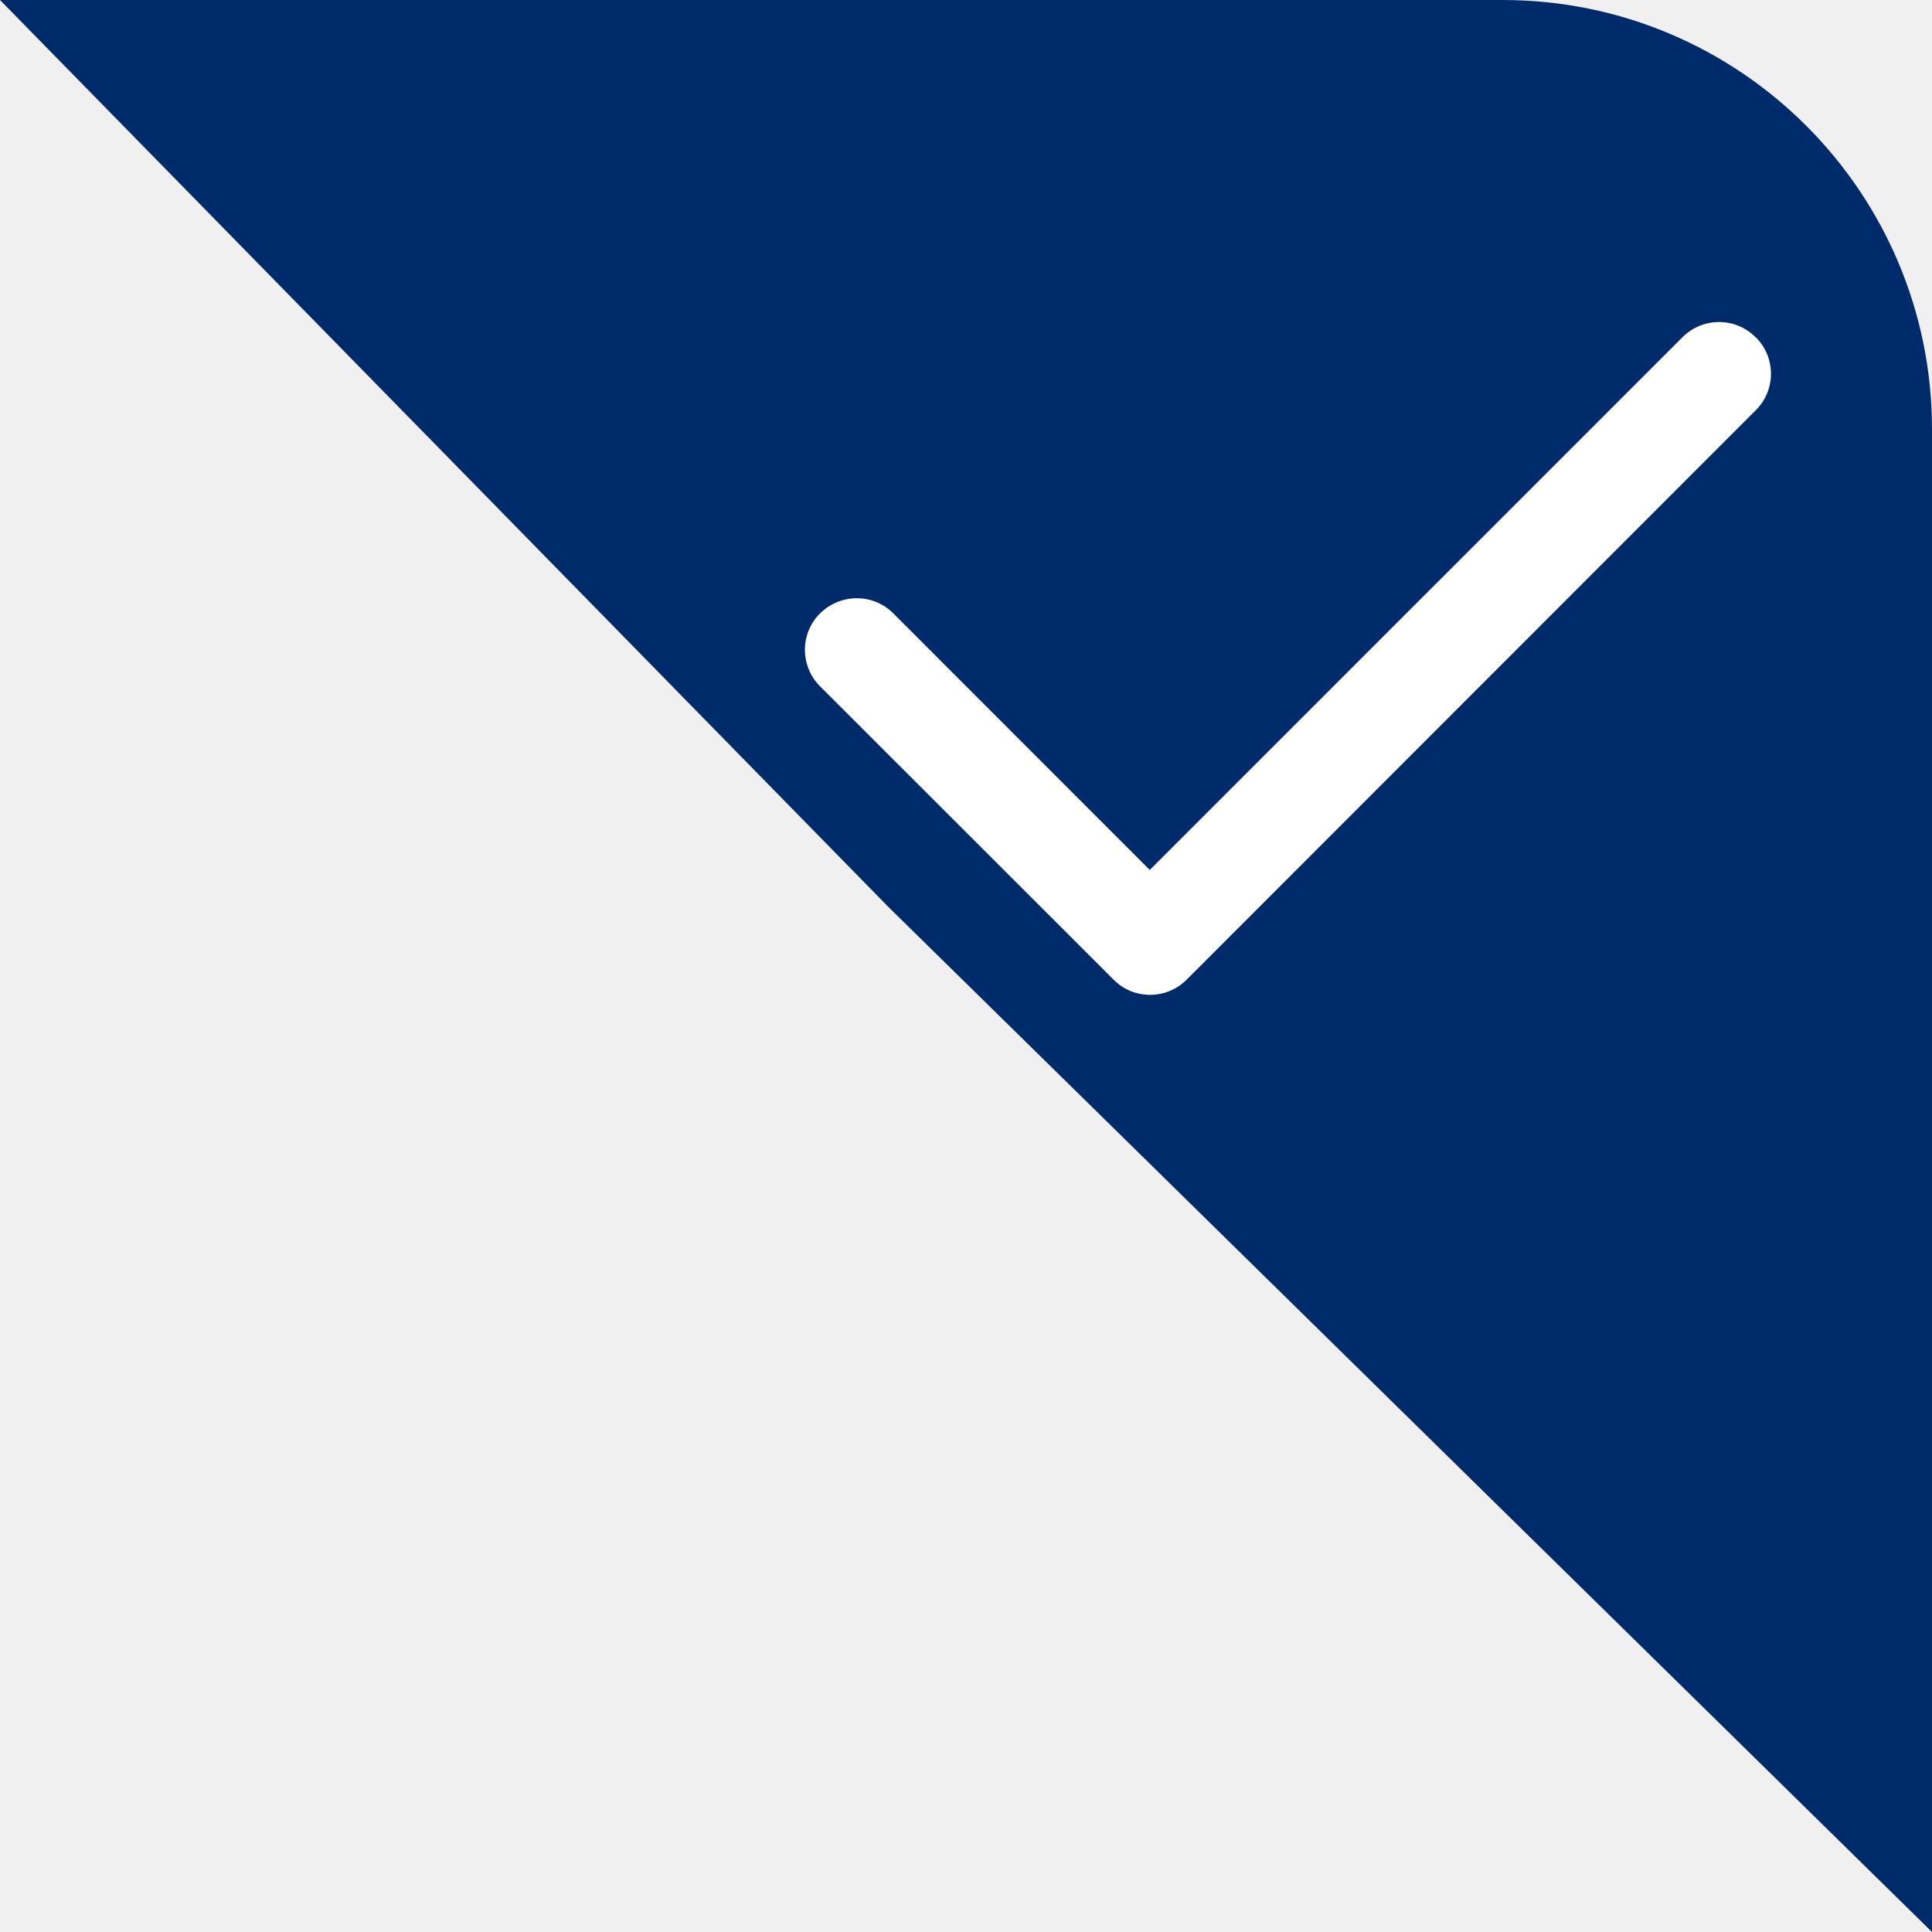
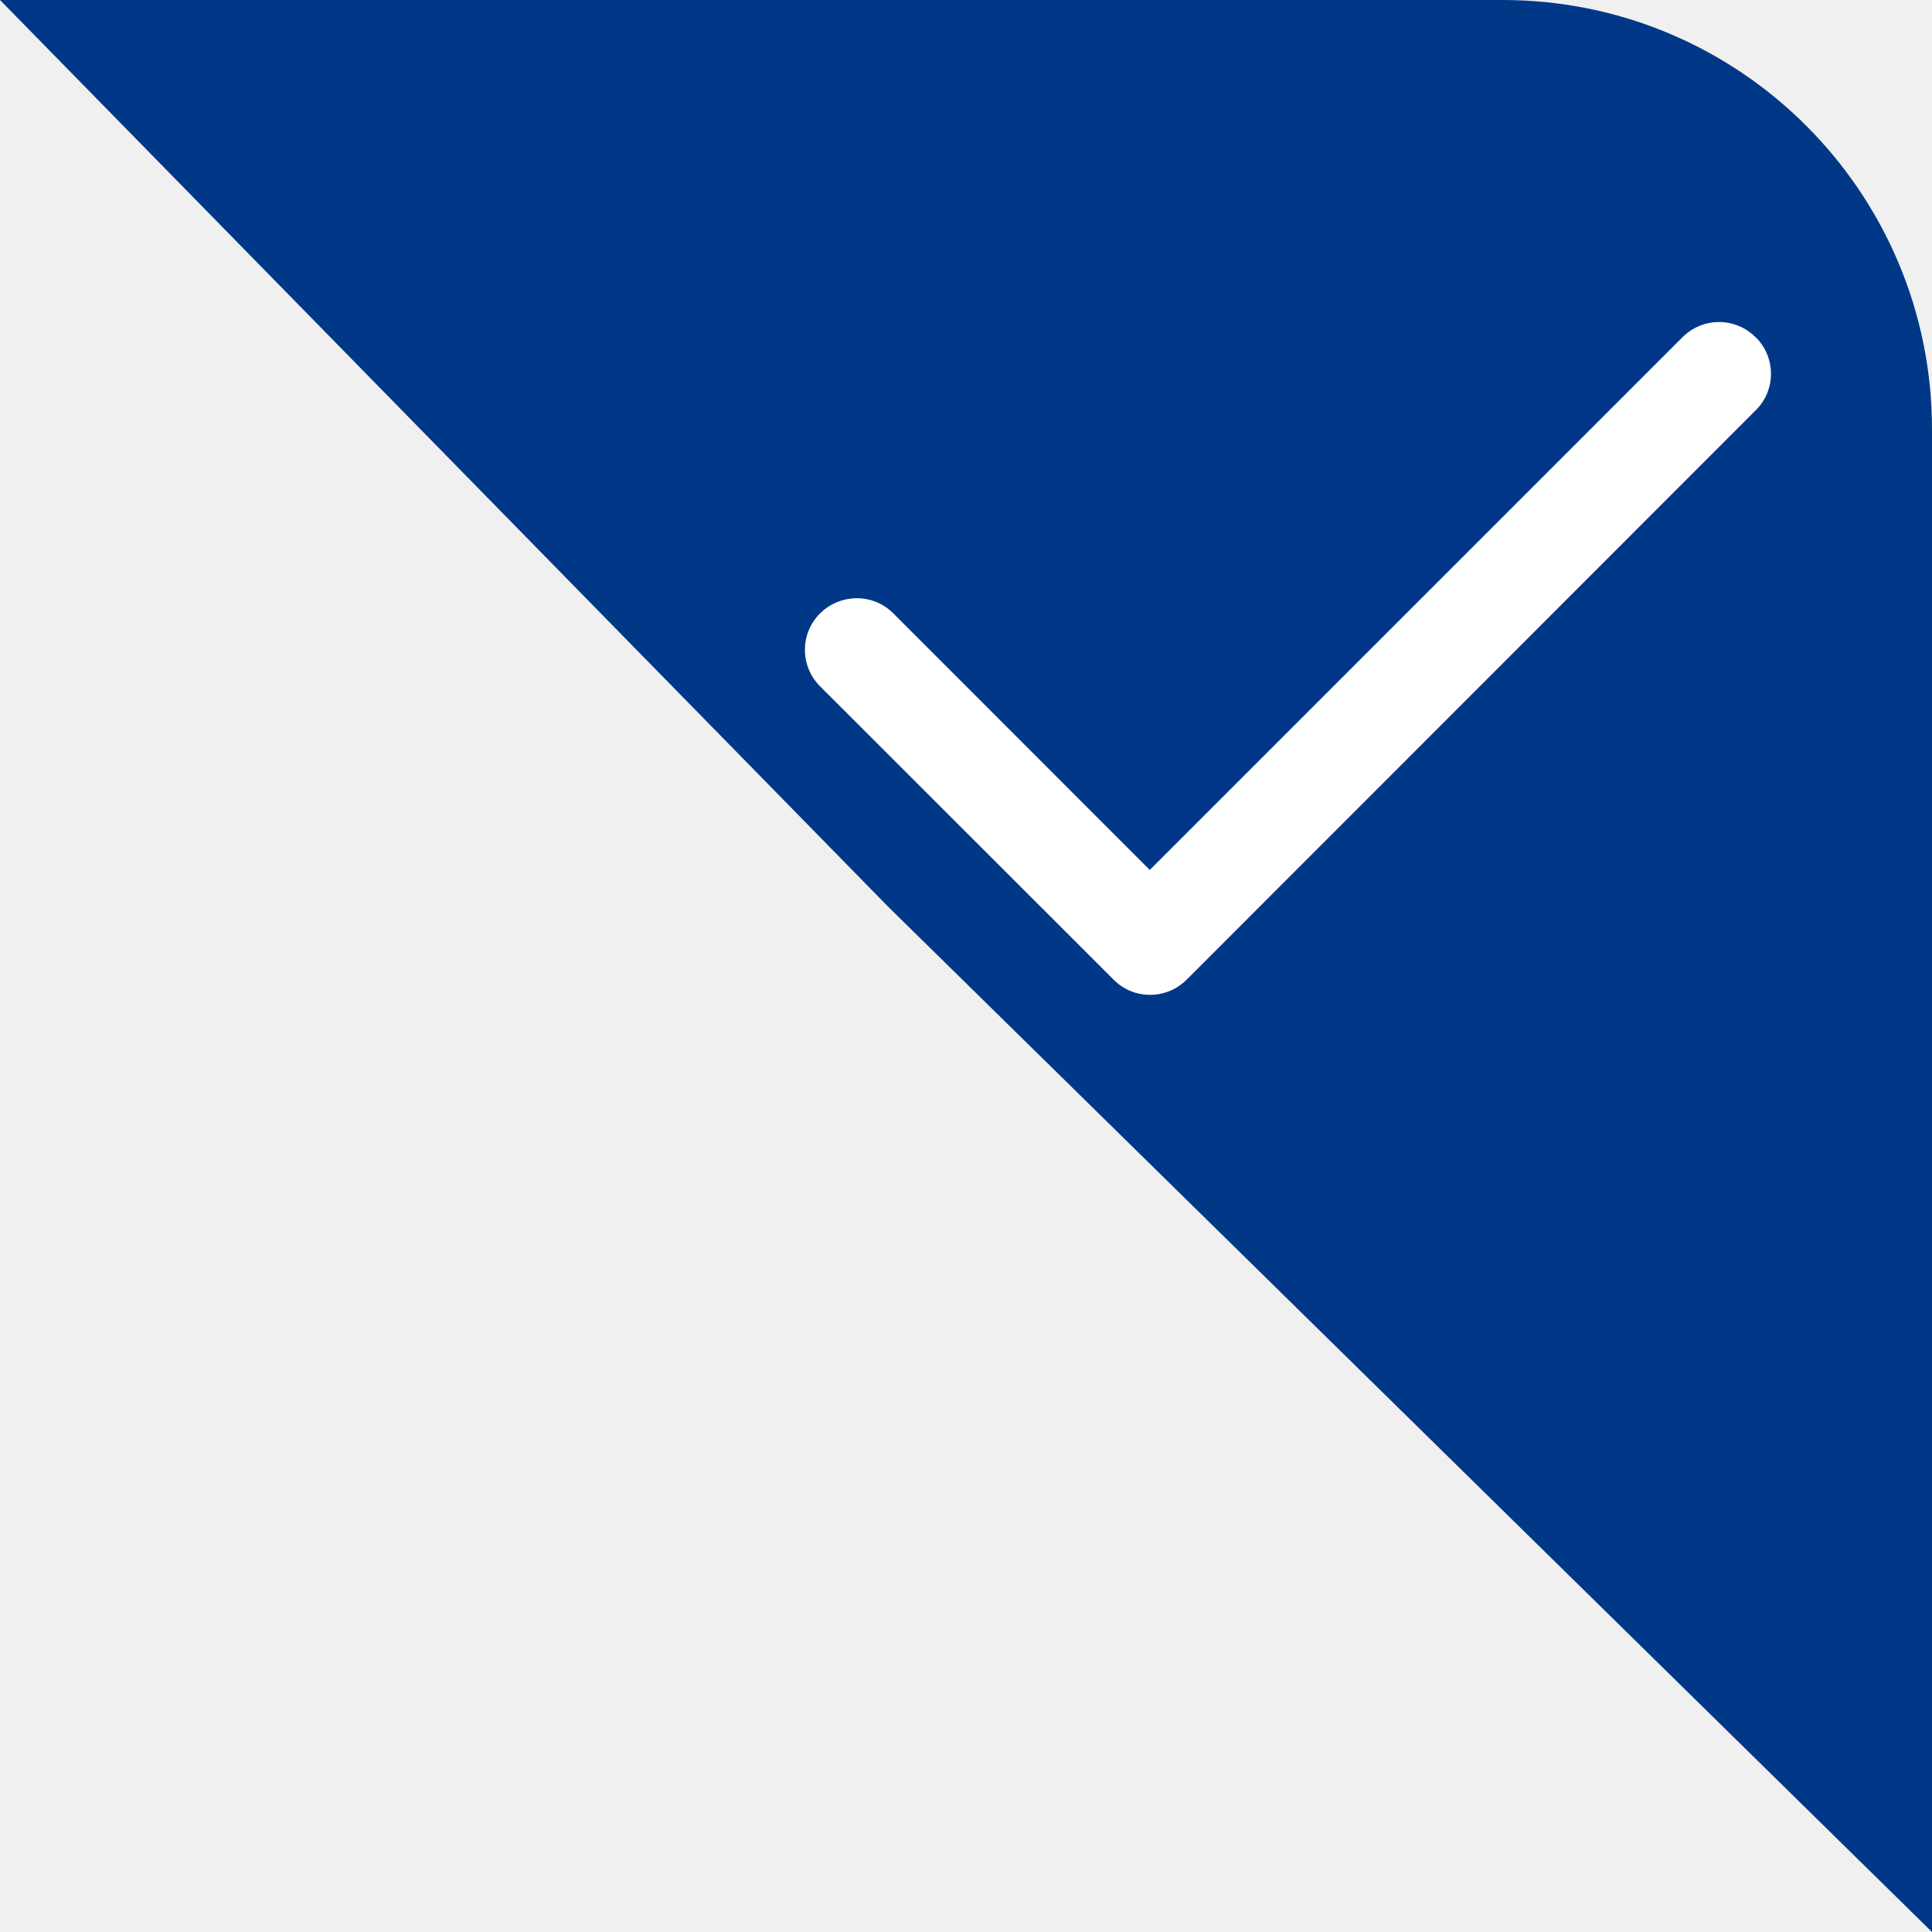
<svg xmlns="http://www.w3.org/2000/svg" width="18" height="18" viewBox="0 0 18 18" fill="none">
-   <path d="M0 0H14C16.209 0 18 1.791 18 4V18L8.278 8.451L0 0Z" fill="#002b6b" />
+   <path d="M0 0H14C16.209 0 18 1.791 18 4V18L8.278 8.451L0 0Z" fill="#003887" />
  <path d="M16.358 3.142C16.547 3.33 16.547 3.636 16.358 3.822L11.056 9.127C10.867 9.316 10.561 9.316 10.375 9.127L7.641 6.395C7.452 6.207 7.452 5.901 7.641 5.714C7.83 5.528 8.135 5.526 8.322 5.714L10.712 8.105L15.675 3.142C15.864 2.953 16.169 2.953 16.356 3.142H16.358Z" fill="white" />
</svg>
